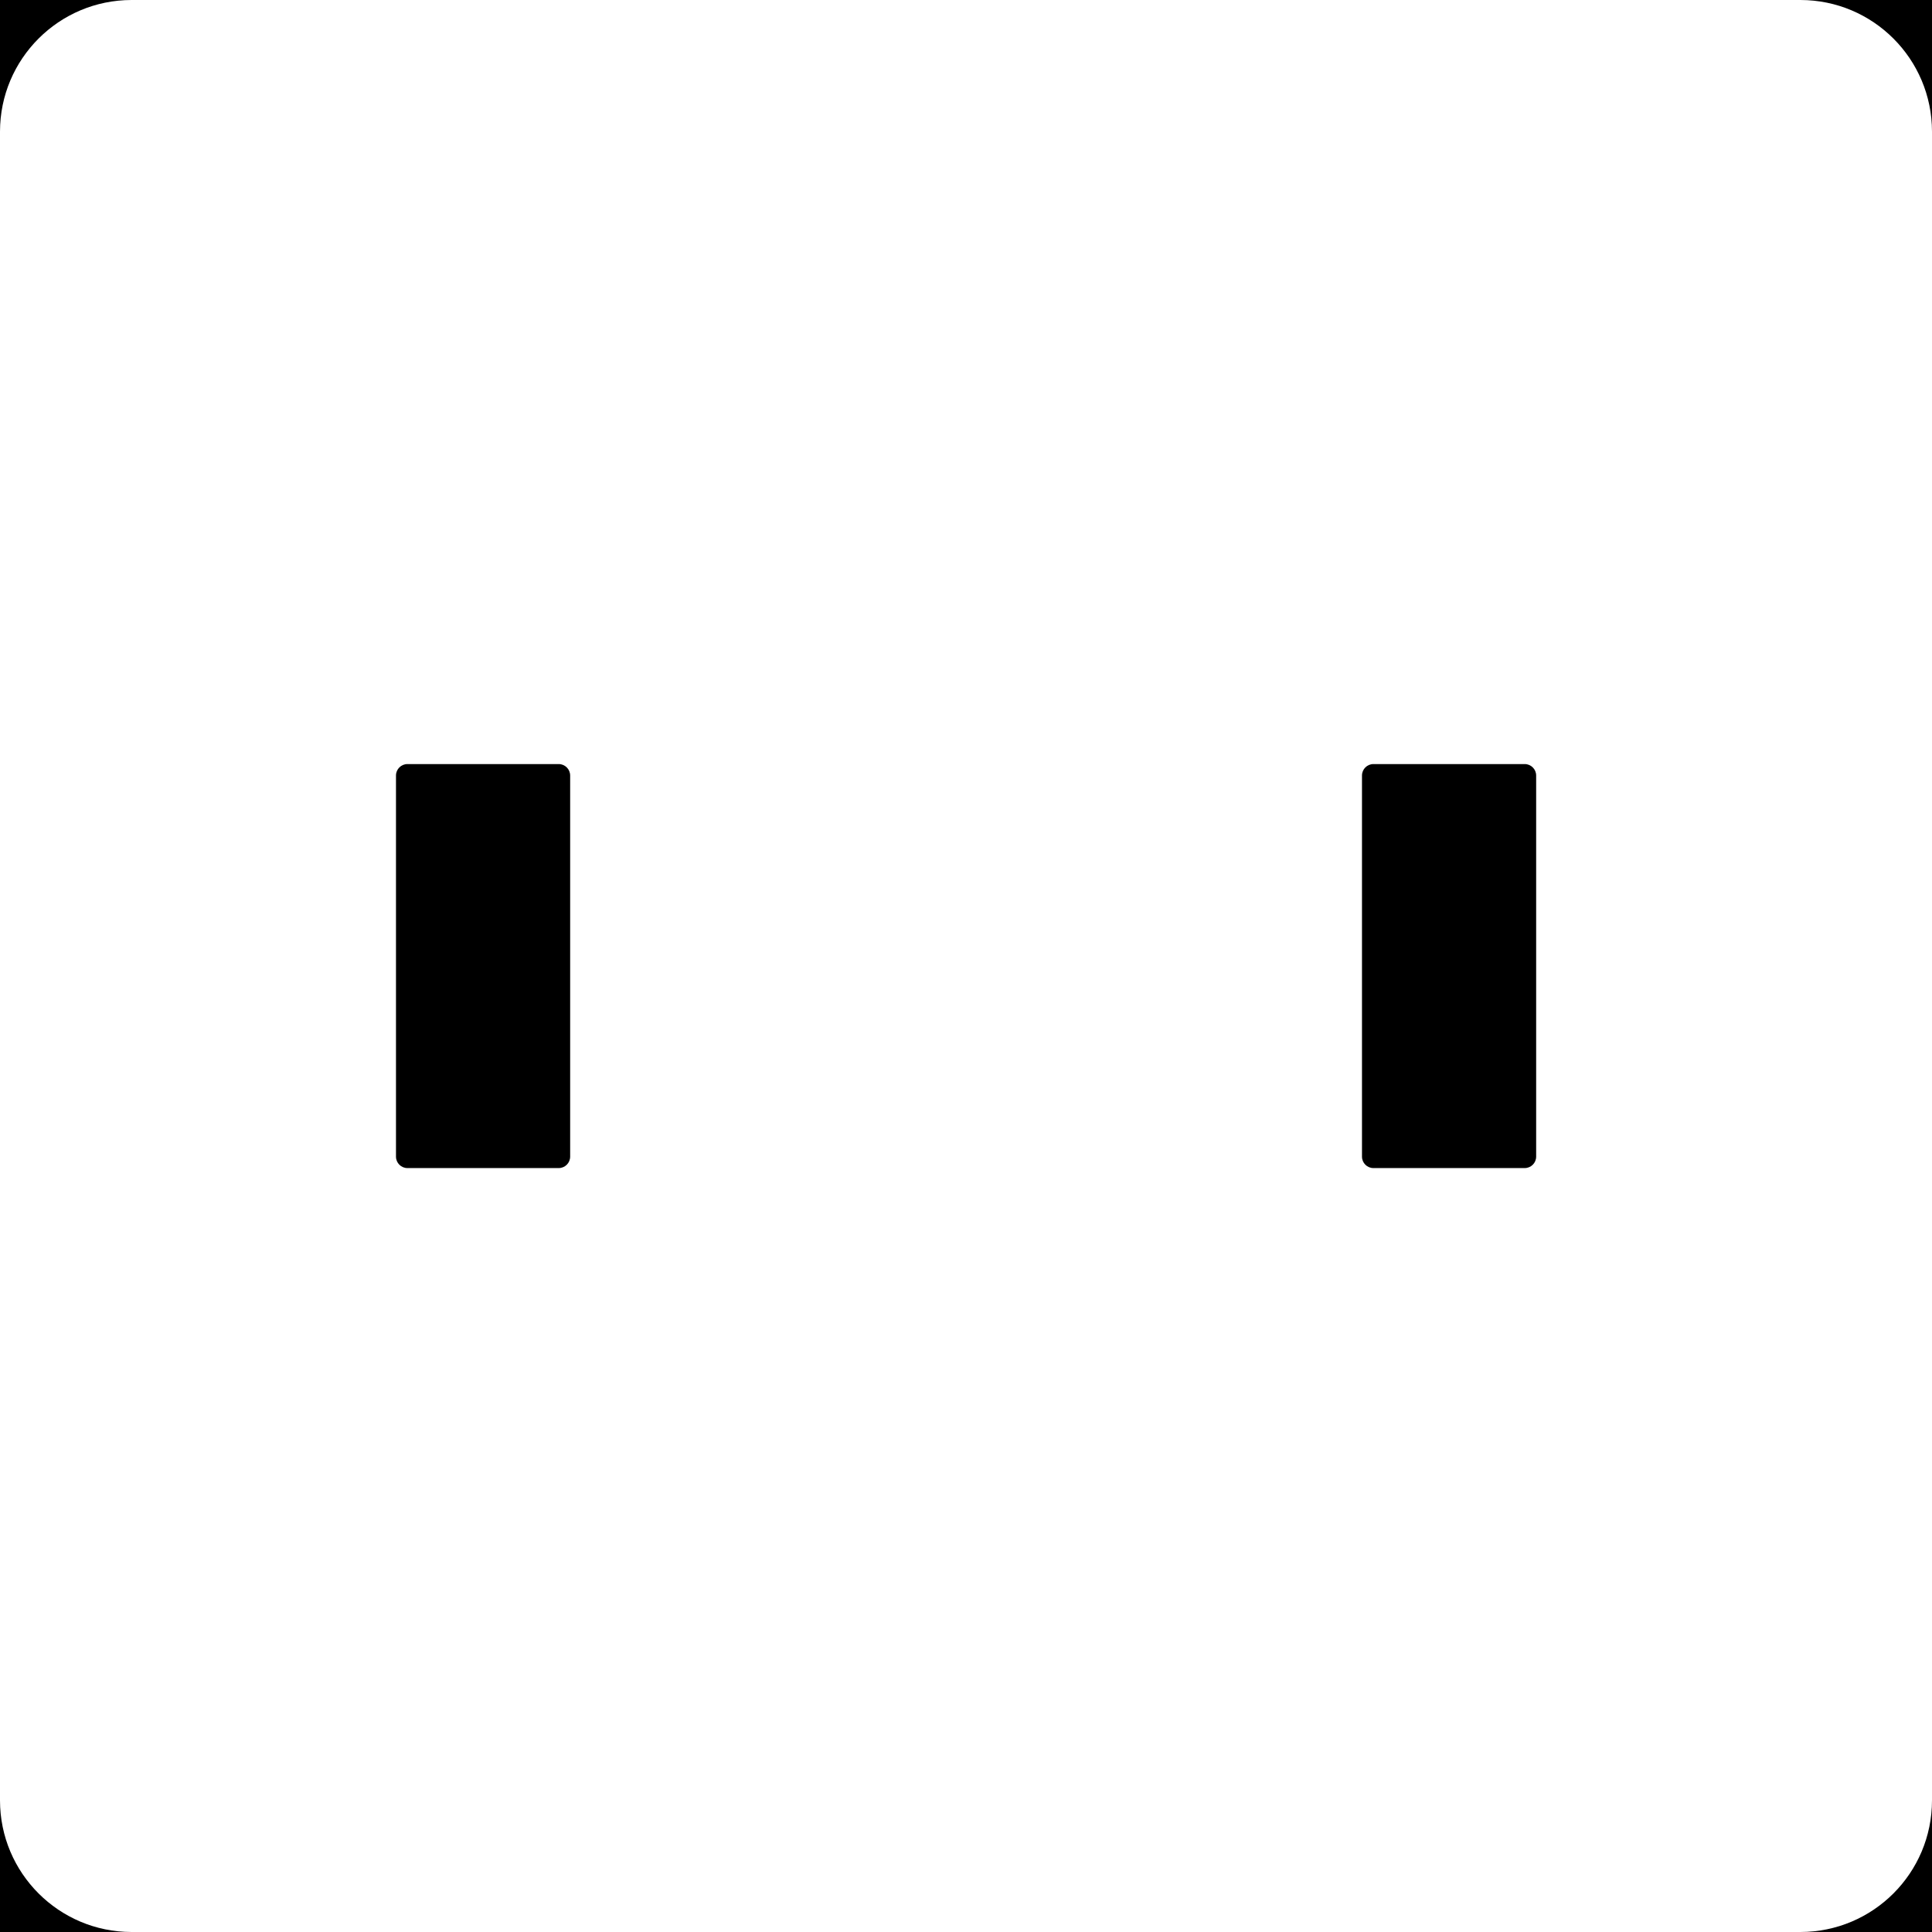
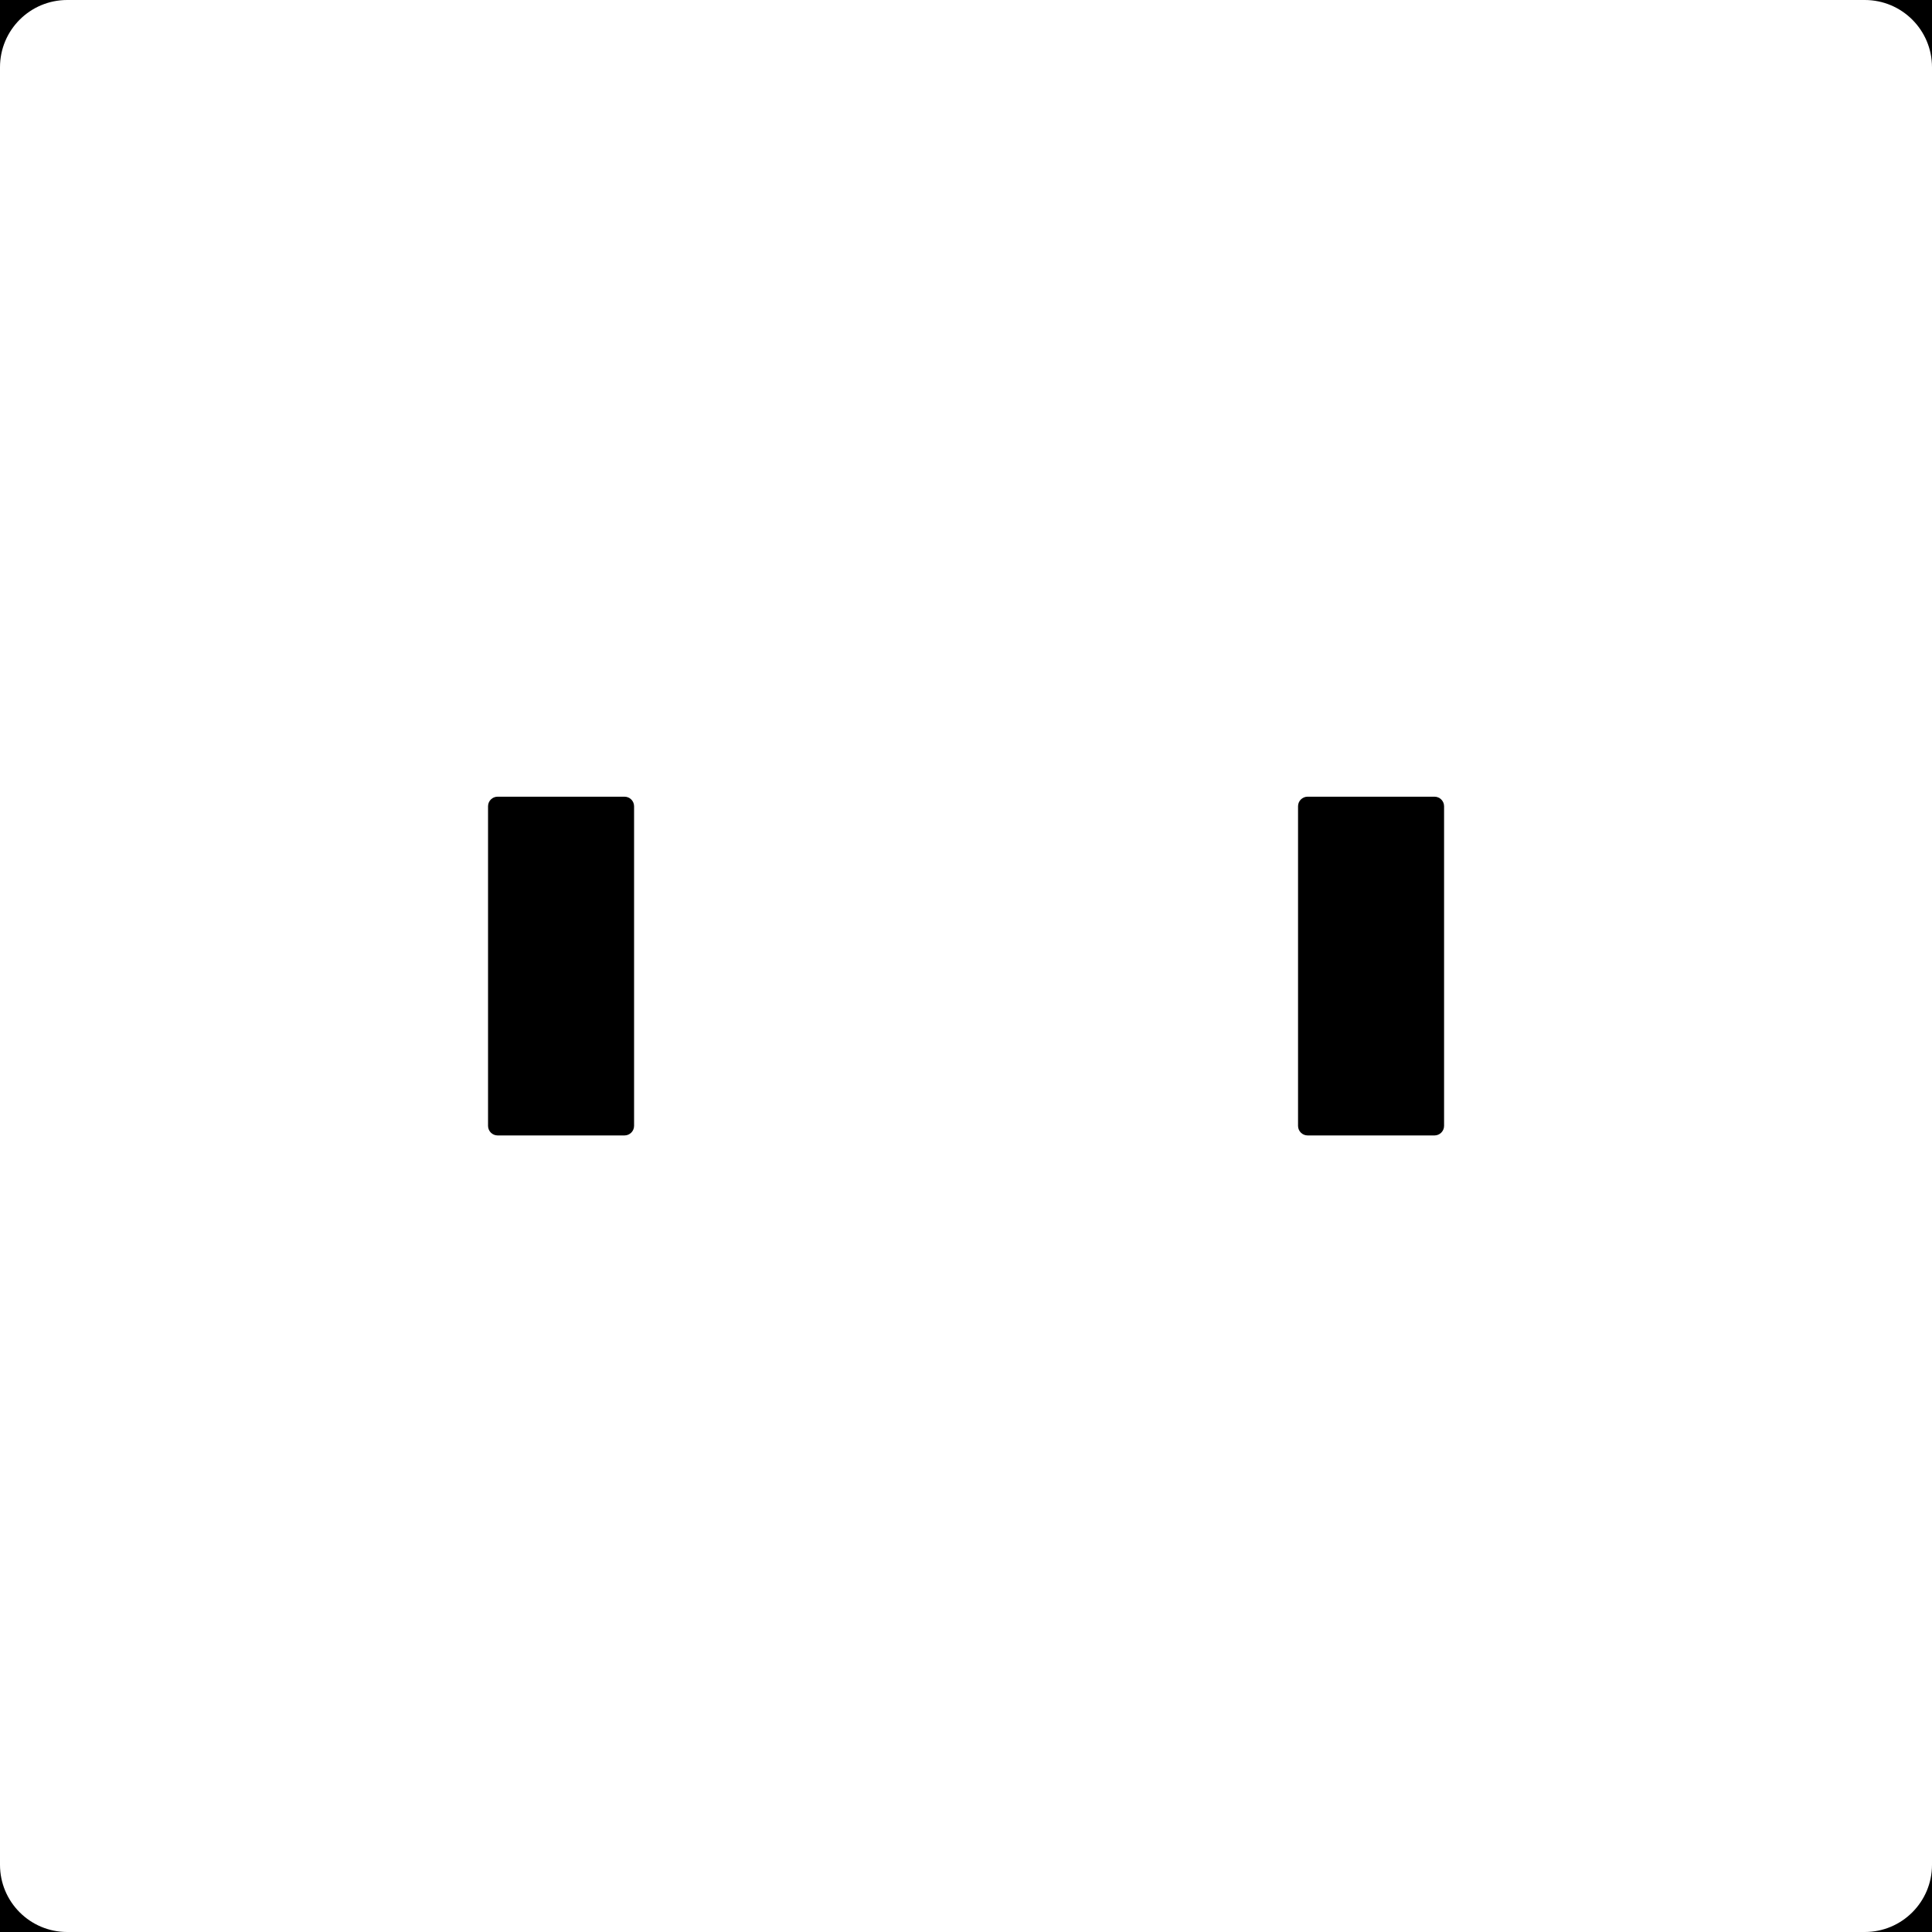
- <svg xmlns="http://www.w3.org/2000/svg" width="1350" height="1350" viewBox="0 0 1350 1350">
-   <rect width="1350" height="1350" fill="black" />
-   <rect x="0" y="0" width="1350" height="1350" rx="92" fill="white" />
-   <rect x="276.7" y="533.9" width="121.7" height="282.3" rx="8" fill="black" />
-   <rect x="951.7" y="533.9" width="121.7" height="282.3" rx="8" fill="black" />
+ <svg xmlns="http://www.w3.org/2000/svg" width="1610" height="1610" viewBox="0 0 1610 1610">
+   <rect width="1610" height="1610" fill="black" />
+   <rect x="0" y="0" width="1610" height="1610" rx="56" fill="white" />
+   <rect x="406.7" y="663.9" width="121.7" height="282.3" rx="8" fill="black" />
+   <rect x="1081.7" y="663.9" width="121.7" height="282.3" rx="8" fill="black" />
</svg>
